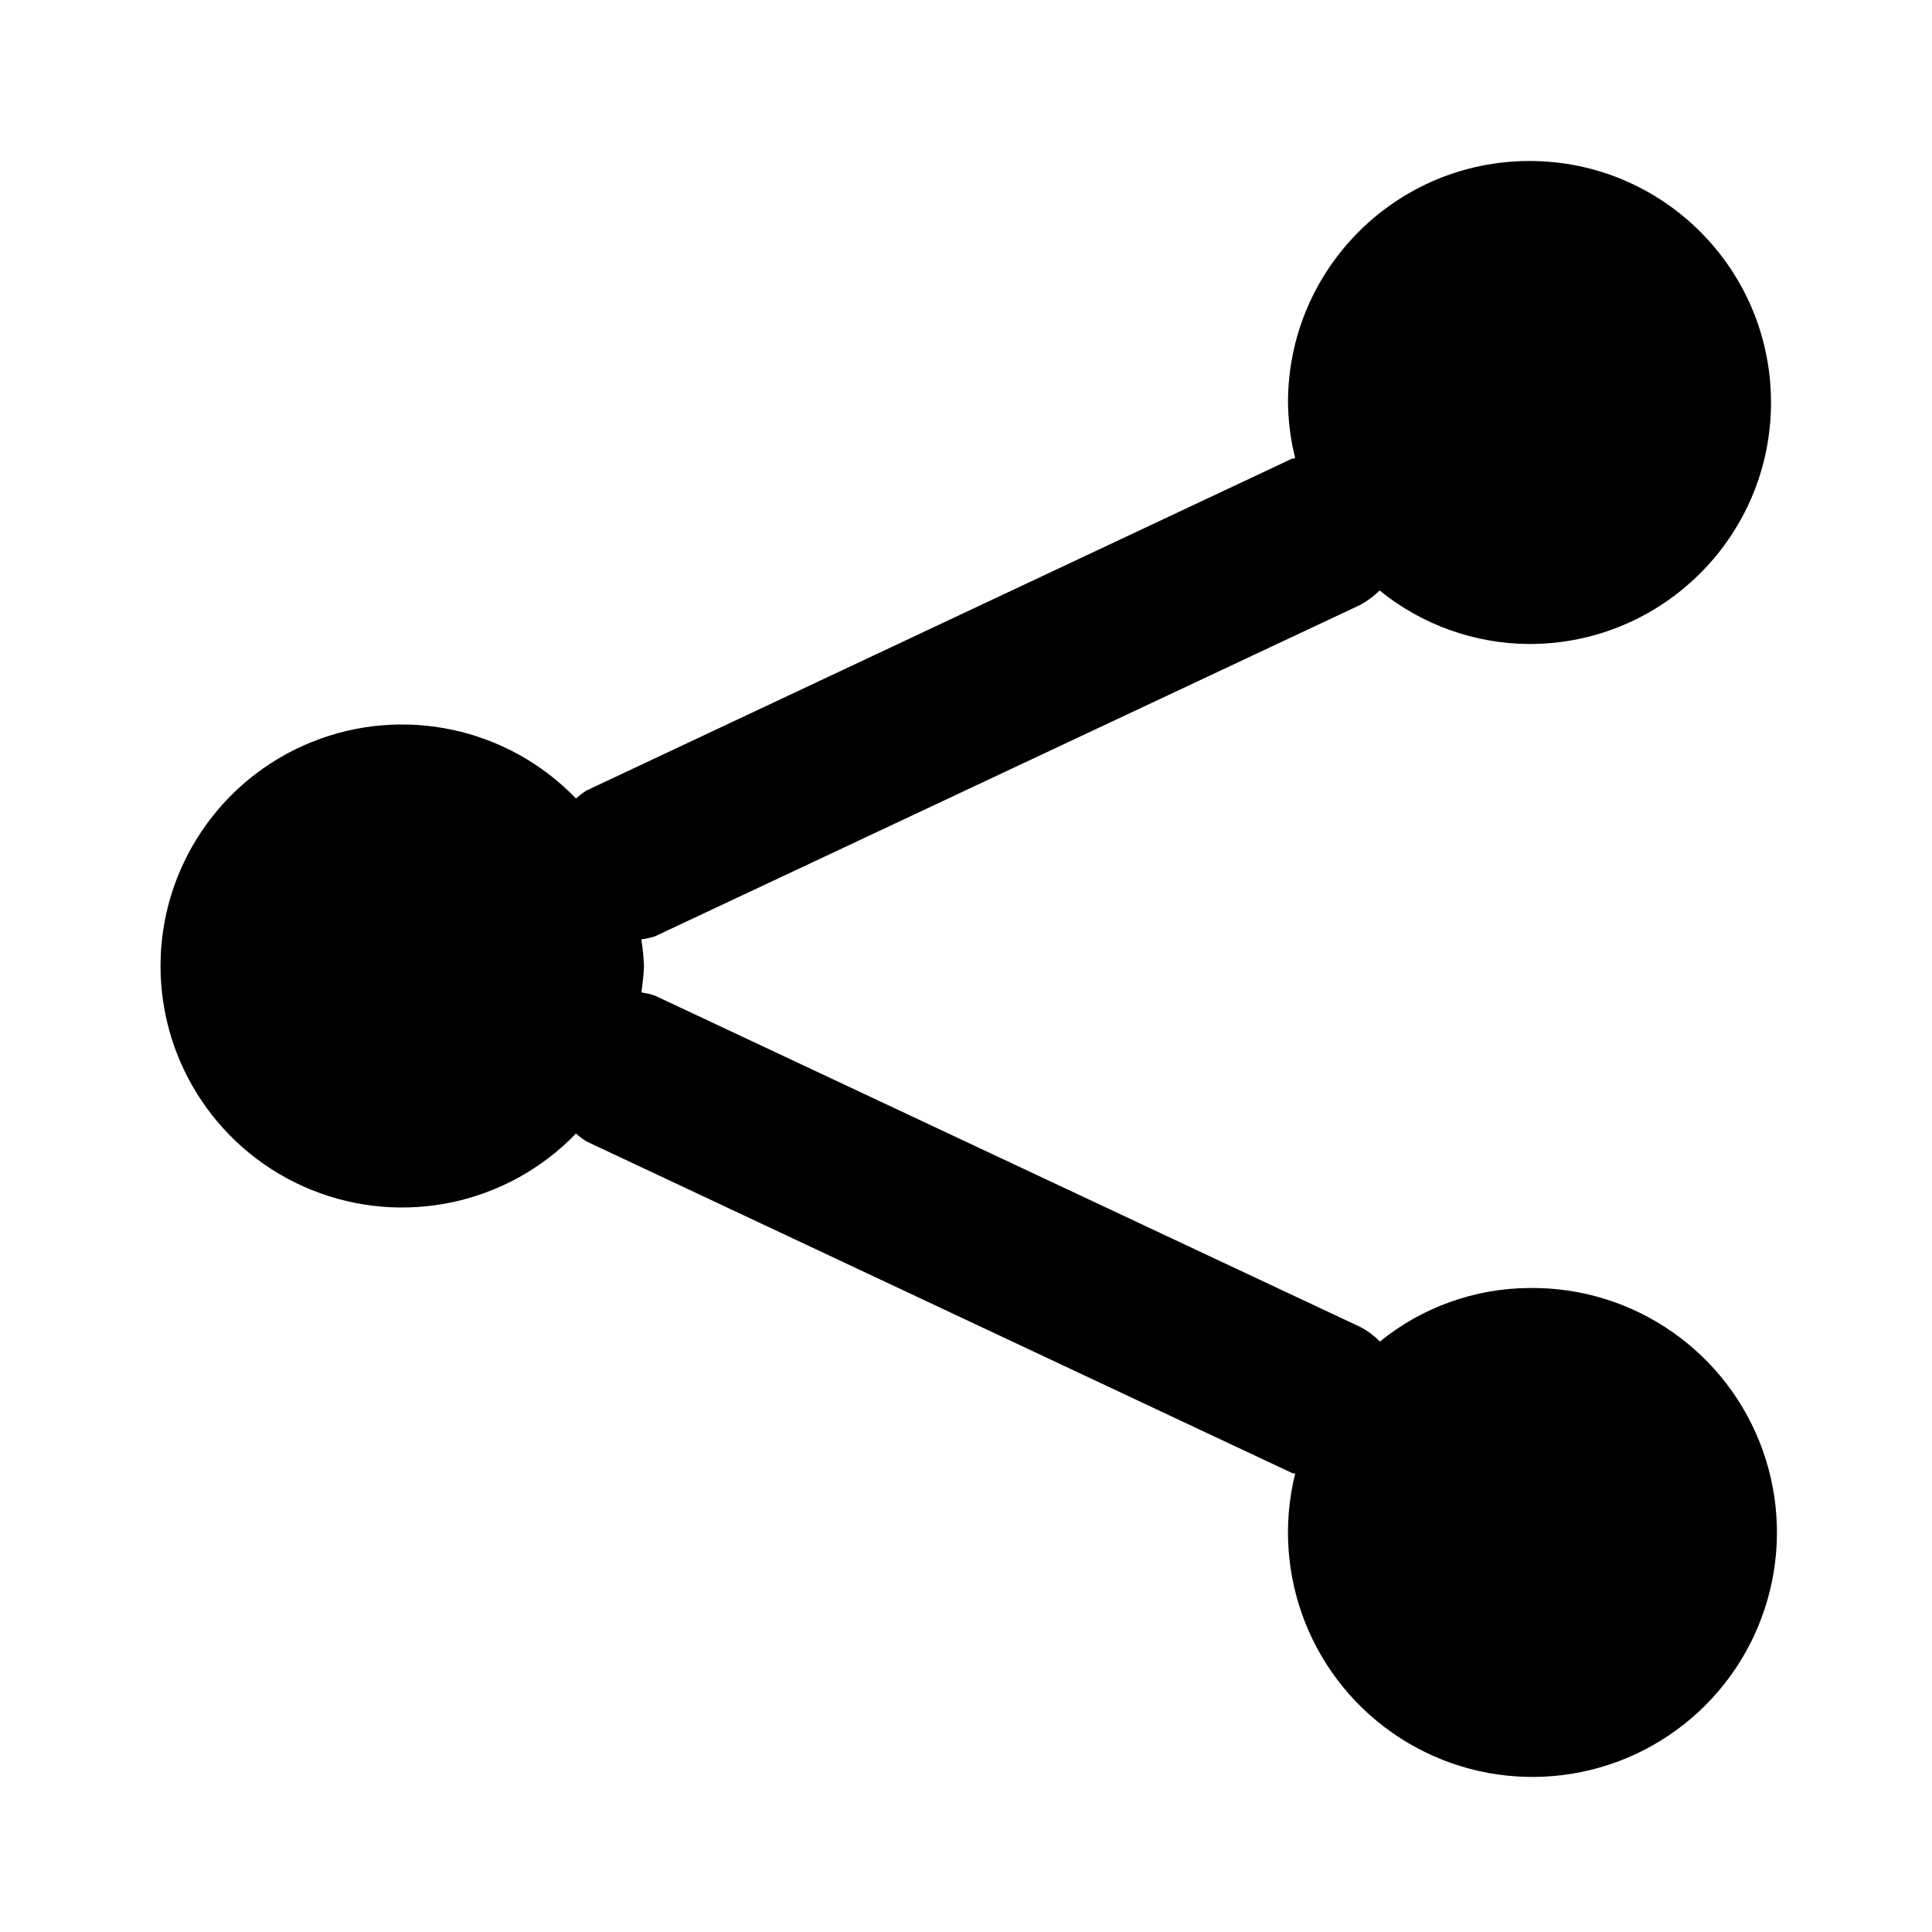
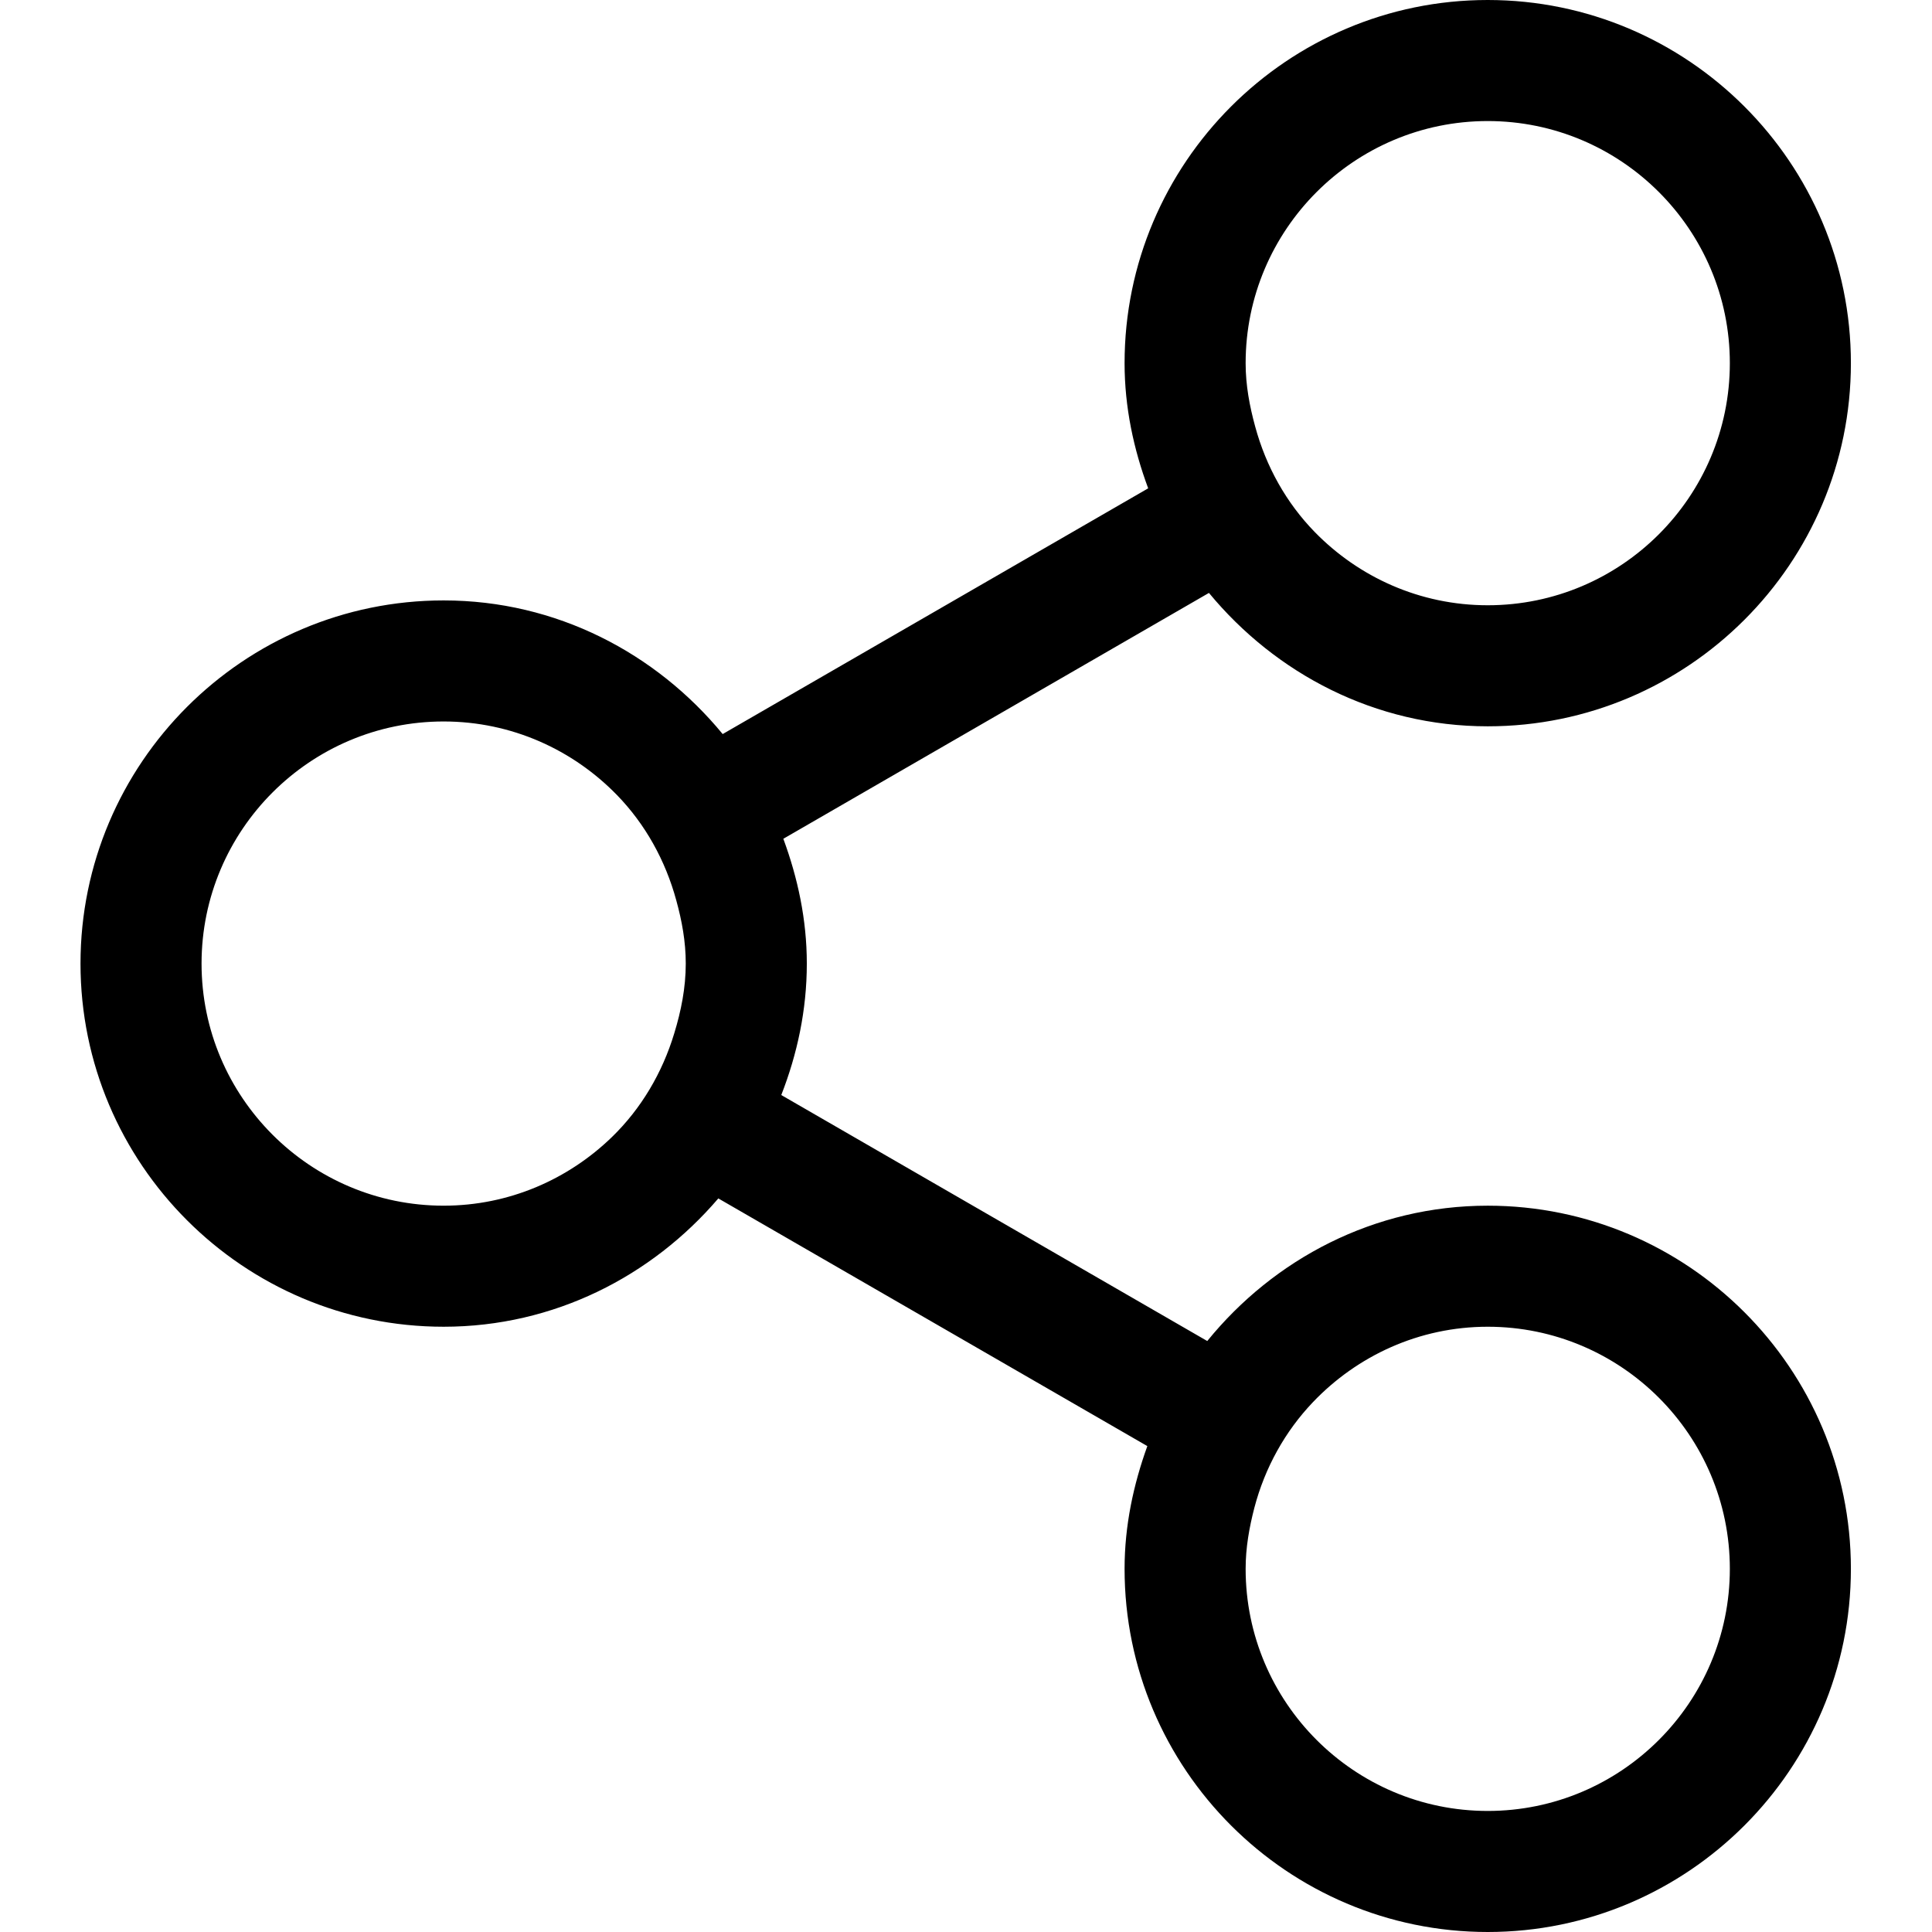
- <svg xmlns="http://www.w3.org/2000/svg" fill="#000000" width="800px" height="800px" viewBox="0 0 24 24">
-   <path d="M8.137,11.631a.908.908,0,0,1-.17.038A3.016,3.016,0,0,1,8,12a2.962,2.962,0,0,1-.033.328.949.949,0,0,1,.173.042L16.9,16.485a.991.991,0,0,1,.242.18A2.969,2.969,0,0,1,19,16a3.037,3.037,0,1,1-2.911,2.306c-.014-.006-.029,0-.044-.01L7.289,14.181a.953.953,0,0,1-.134-.1,3,3,0,1,1,0-4.162,1,1,0,0,1,.133-.1L16.045,5.7c.014-.007.029,0,.044-.011A2.93,2.93,0,0,1,16,5a3,3,0,1,1,3,3,2.969,2.969,0,0,1-1.862-.665,1.03,1.03,0,0,1-.242.18Z" />
+ <svg xmlns="http://www.w3.org/2000/svg" fill="#000000" width="800px" height="800px" viewBox="0 0 1920 1920">
+   <path d="M1478.496 1318.496c132.692 0 240.602 107.91 240.602 240.602 0 132.691-107.91 240.601-240.602 240.601-132.691 0-240.601-107.91-240.601-240.601 0-21.053 3.609-41.143 8.661-60.632 10.467-39.94 30.557-76.03 58.346-105.143 43.79-45.834 105.263-74.827 173.594-74.827ZM440.902 716.992c67.61 0 128.481 28.15 172.27 73.143 28.031 28.873 48.121 64.842 58.948 104.782 5.534 20.09 9.384 40.782 9.384 62.677 0 24.18-4.692 47.278-11.429 69.293-11.91 39.459-32.962 74.948-61.955 103.098-43.308 41.985-102.135 68.21-167.218 68.21-132.691 0-240.601-107.91-240.601-240.601 0-132.692 107.91-240.602 240.601-240.602Zm1037.594-596.691c132.692 0 240.602 107.91 240.602 240.601 0 132.692-107.91 240.602-240.602 240.602-67.488 0-128.24-28.03-171.91-72.782-28.15-28.872-48.36-64.842-59.188-104.782-5.533-20.21-9.503-41.023-9.503-63.038 0-132.691 107.91-240.601 240.601-240.601Zm0 1077.894c-112.842 0-212.571 53.053-278.737 134.497L776.421 1088.24c15.88-40.662 25.384-84.452 25.384-130.647 0-43.79-9.023-85.173-23.339-124.03l422.978-244.33c66.285 80.24 165.173 132.57 277.052 132.57 198.978 0 360.902-161.924 360.902-360.902C1839.399 161.925 1677.475 0 1478.496 0c-198.977 0-360.902 161.925-360.902 360.902 0 43.91 9.023 85.534 23.459 124.391l-422.858 244.21c-66.165-80.36-165.172-132.811-277.293-132.811C241.925 596.692 80 758.617 80 957.594c0 198.977 161.925 360.902 360.902 360.902 109.594 0 206.797-50.165 272.963-127.519l426.346 246.136c-13.835 38.376-22.617 79.037-22.617 121.985 0 198.977 161.925 360.902 360.902 360.902 198.978 0 360.902-161.925 360.902-360.902 0-198.978-161.924-360.903-360.902-360.903" fill-rule="evenodd" />
</svg>
